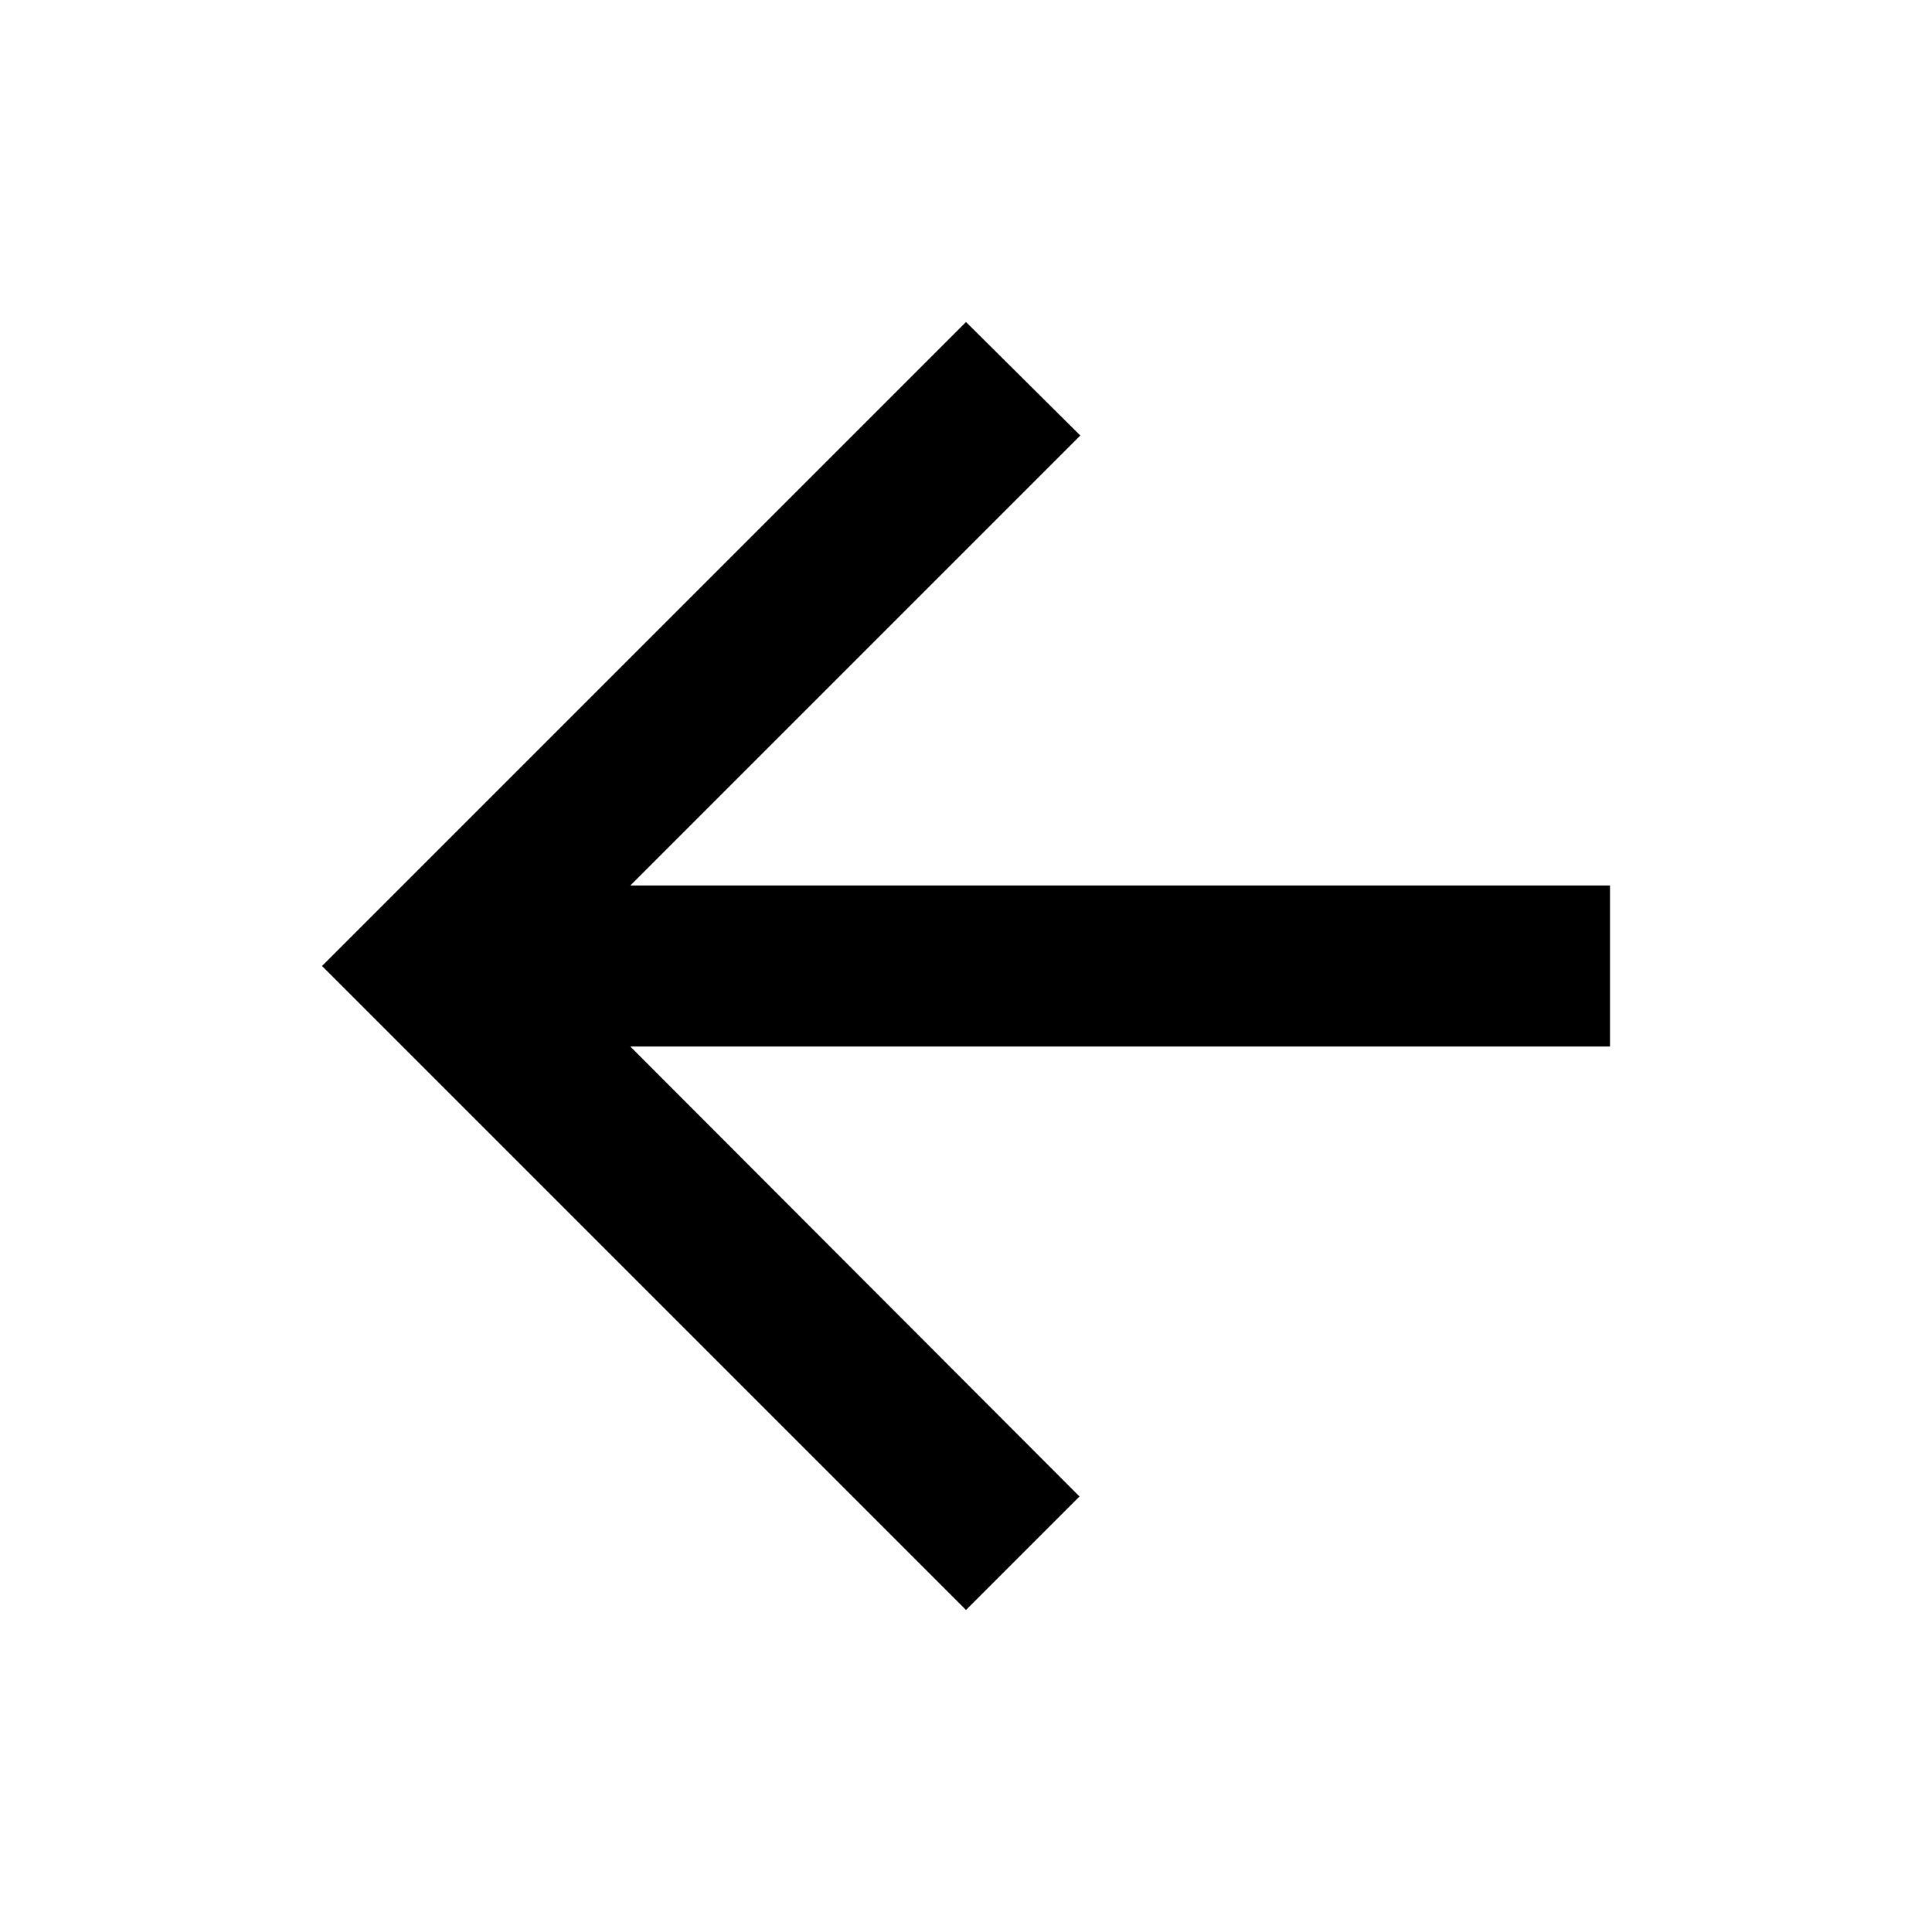
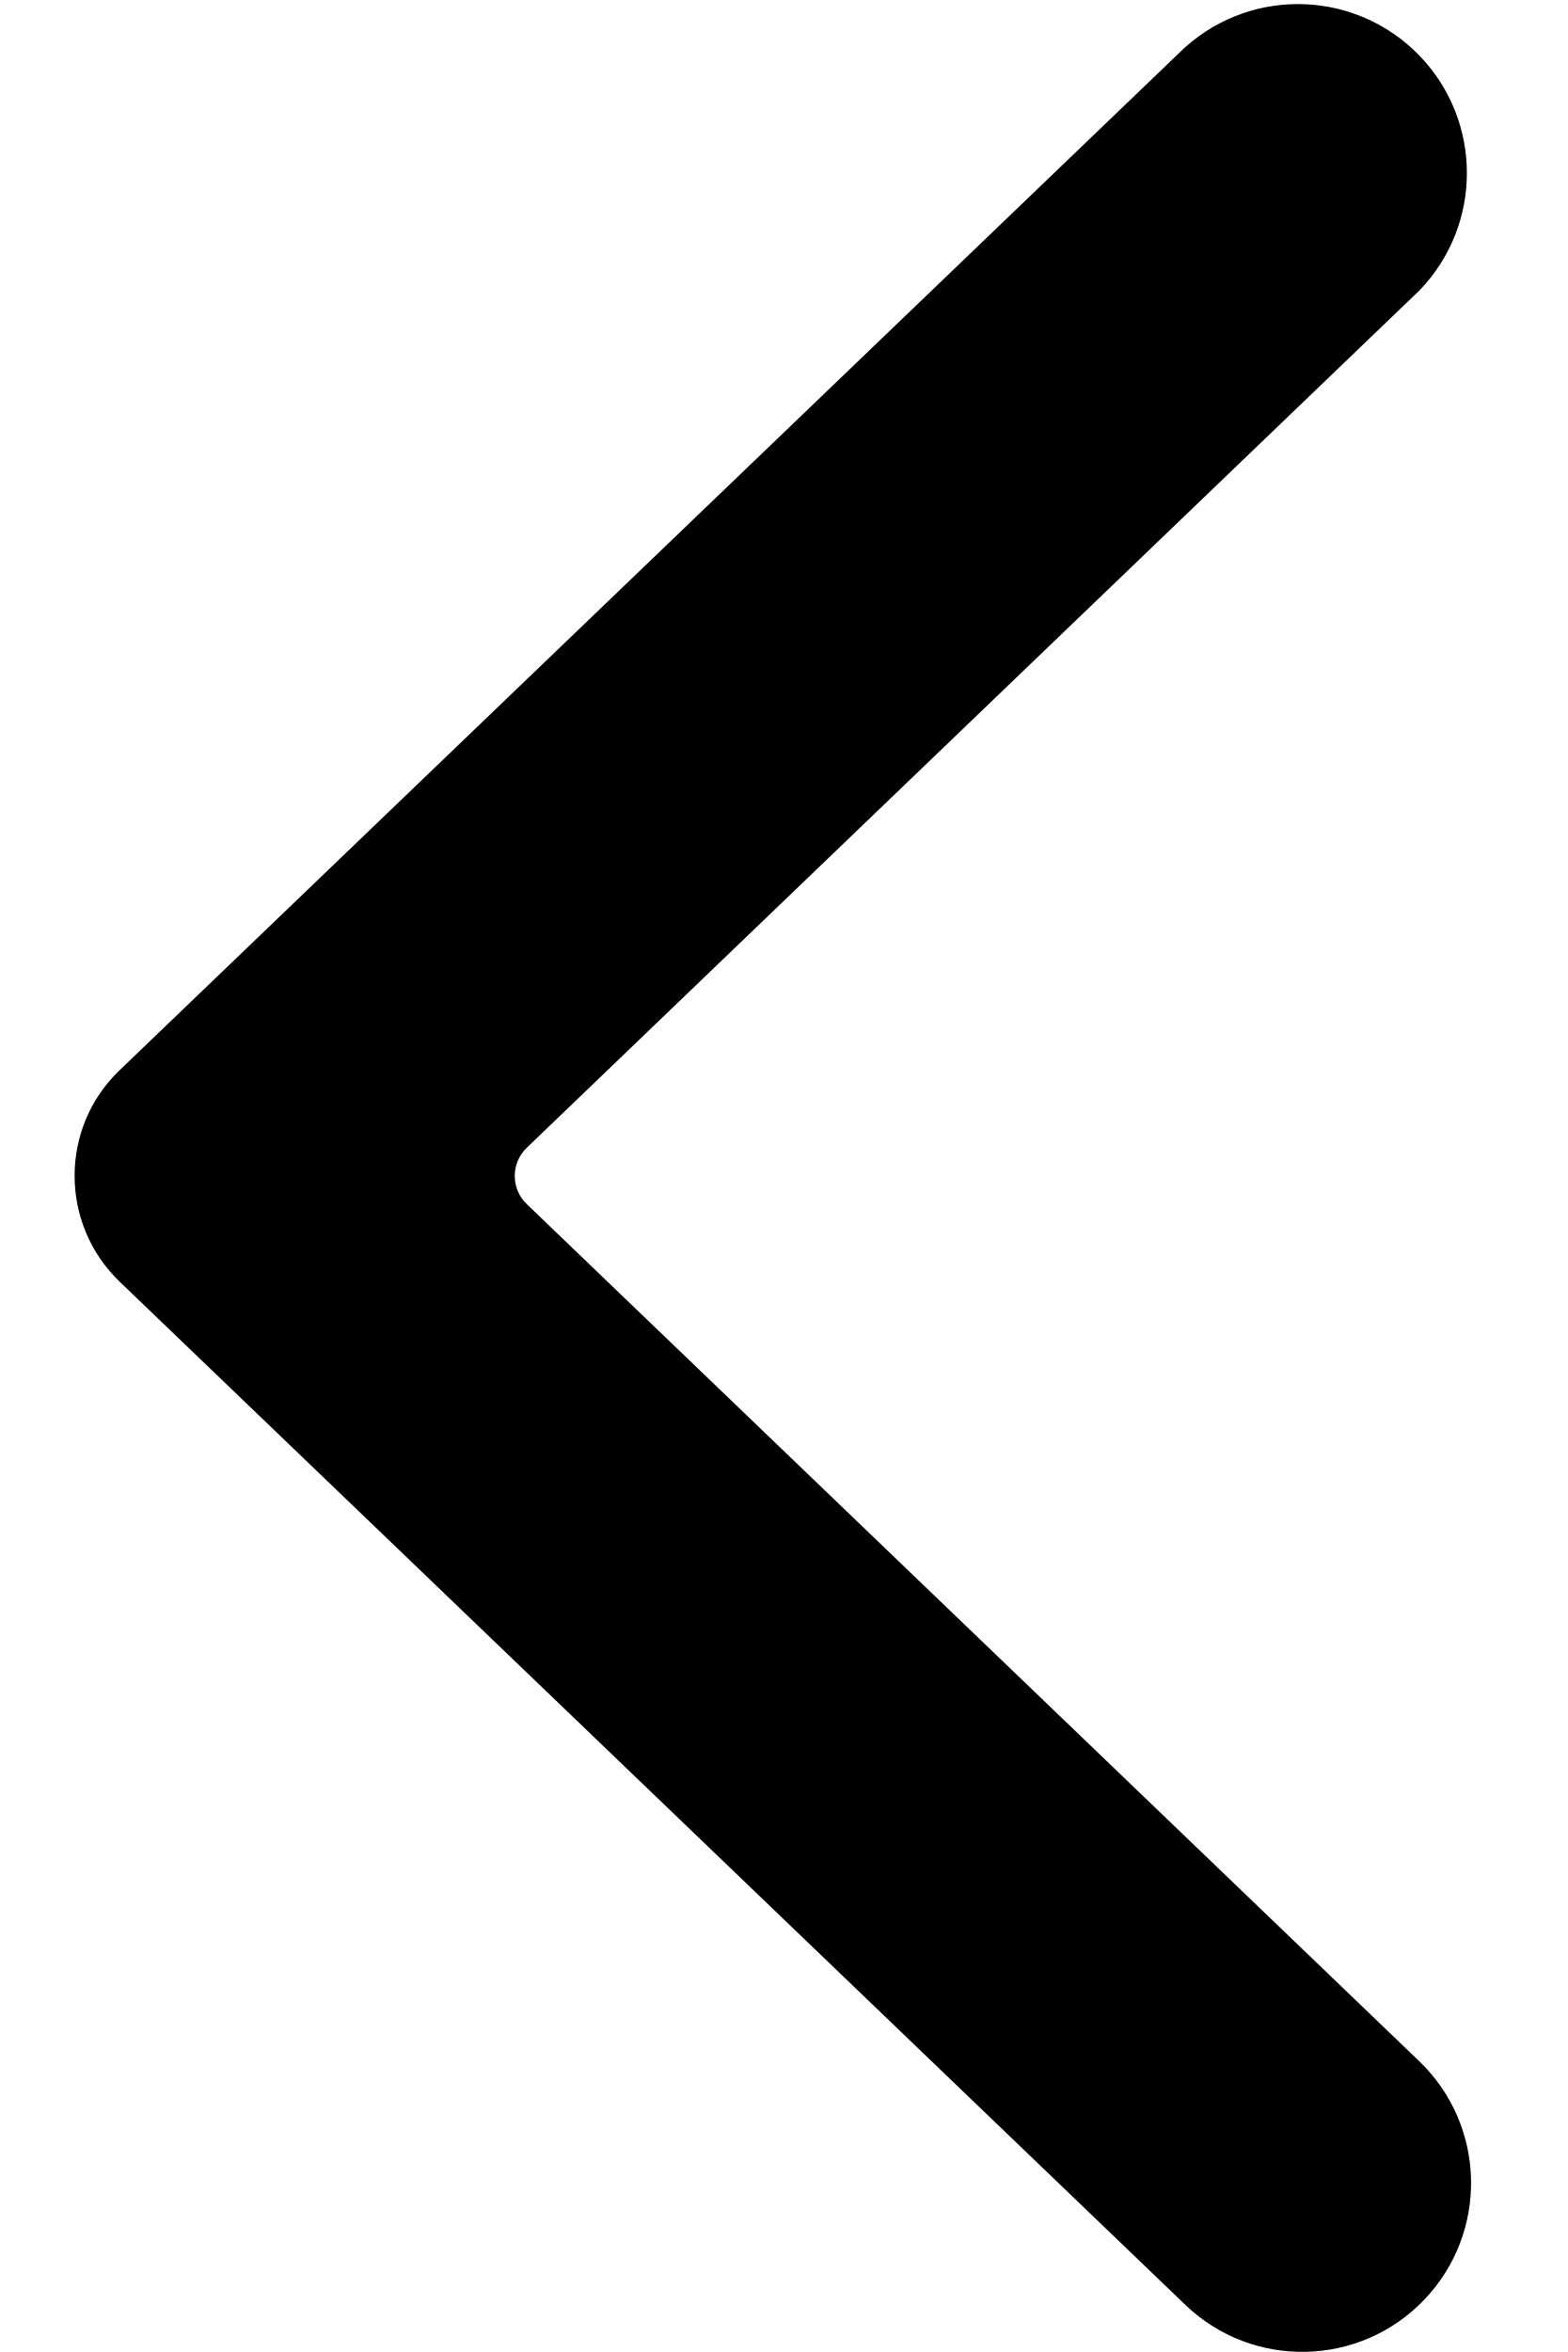
- <svg xmlns="http://www.w3.org/2000/svg" fill="none" preserveAspectRatio="xMidYMid slice" viewBox="0 0 24 24">
-   <path d="M20 11H7.83l5.59-5.59L12 4l-8 8 8 8 1.41-1.41L7.83 13H20v-2z" fill="#000" />
+ <svg xmlns="http://www.w3.org/2000/svg" fill="none" viewBox="0 0 12 18" preserveAspectRatio="xMidYMid slice">
+   <path fill-rule="evenodd" clip-rule="evenodd" d="M9.073.36L.916 8.19c-.46.44-.46 1.176 0 1.619l8.157 7.83a1.292 1.292 0 101.79-1.865l-6.83-6.558a.299.299 0 010-.433l6.832-6.56A1.293 1.293 0 009.074.36z" fill="currentColor" />
</svg>
